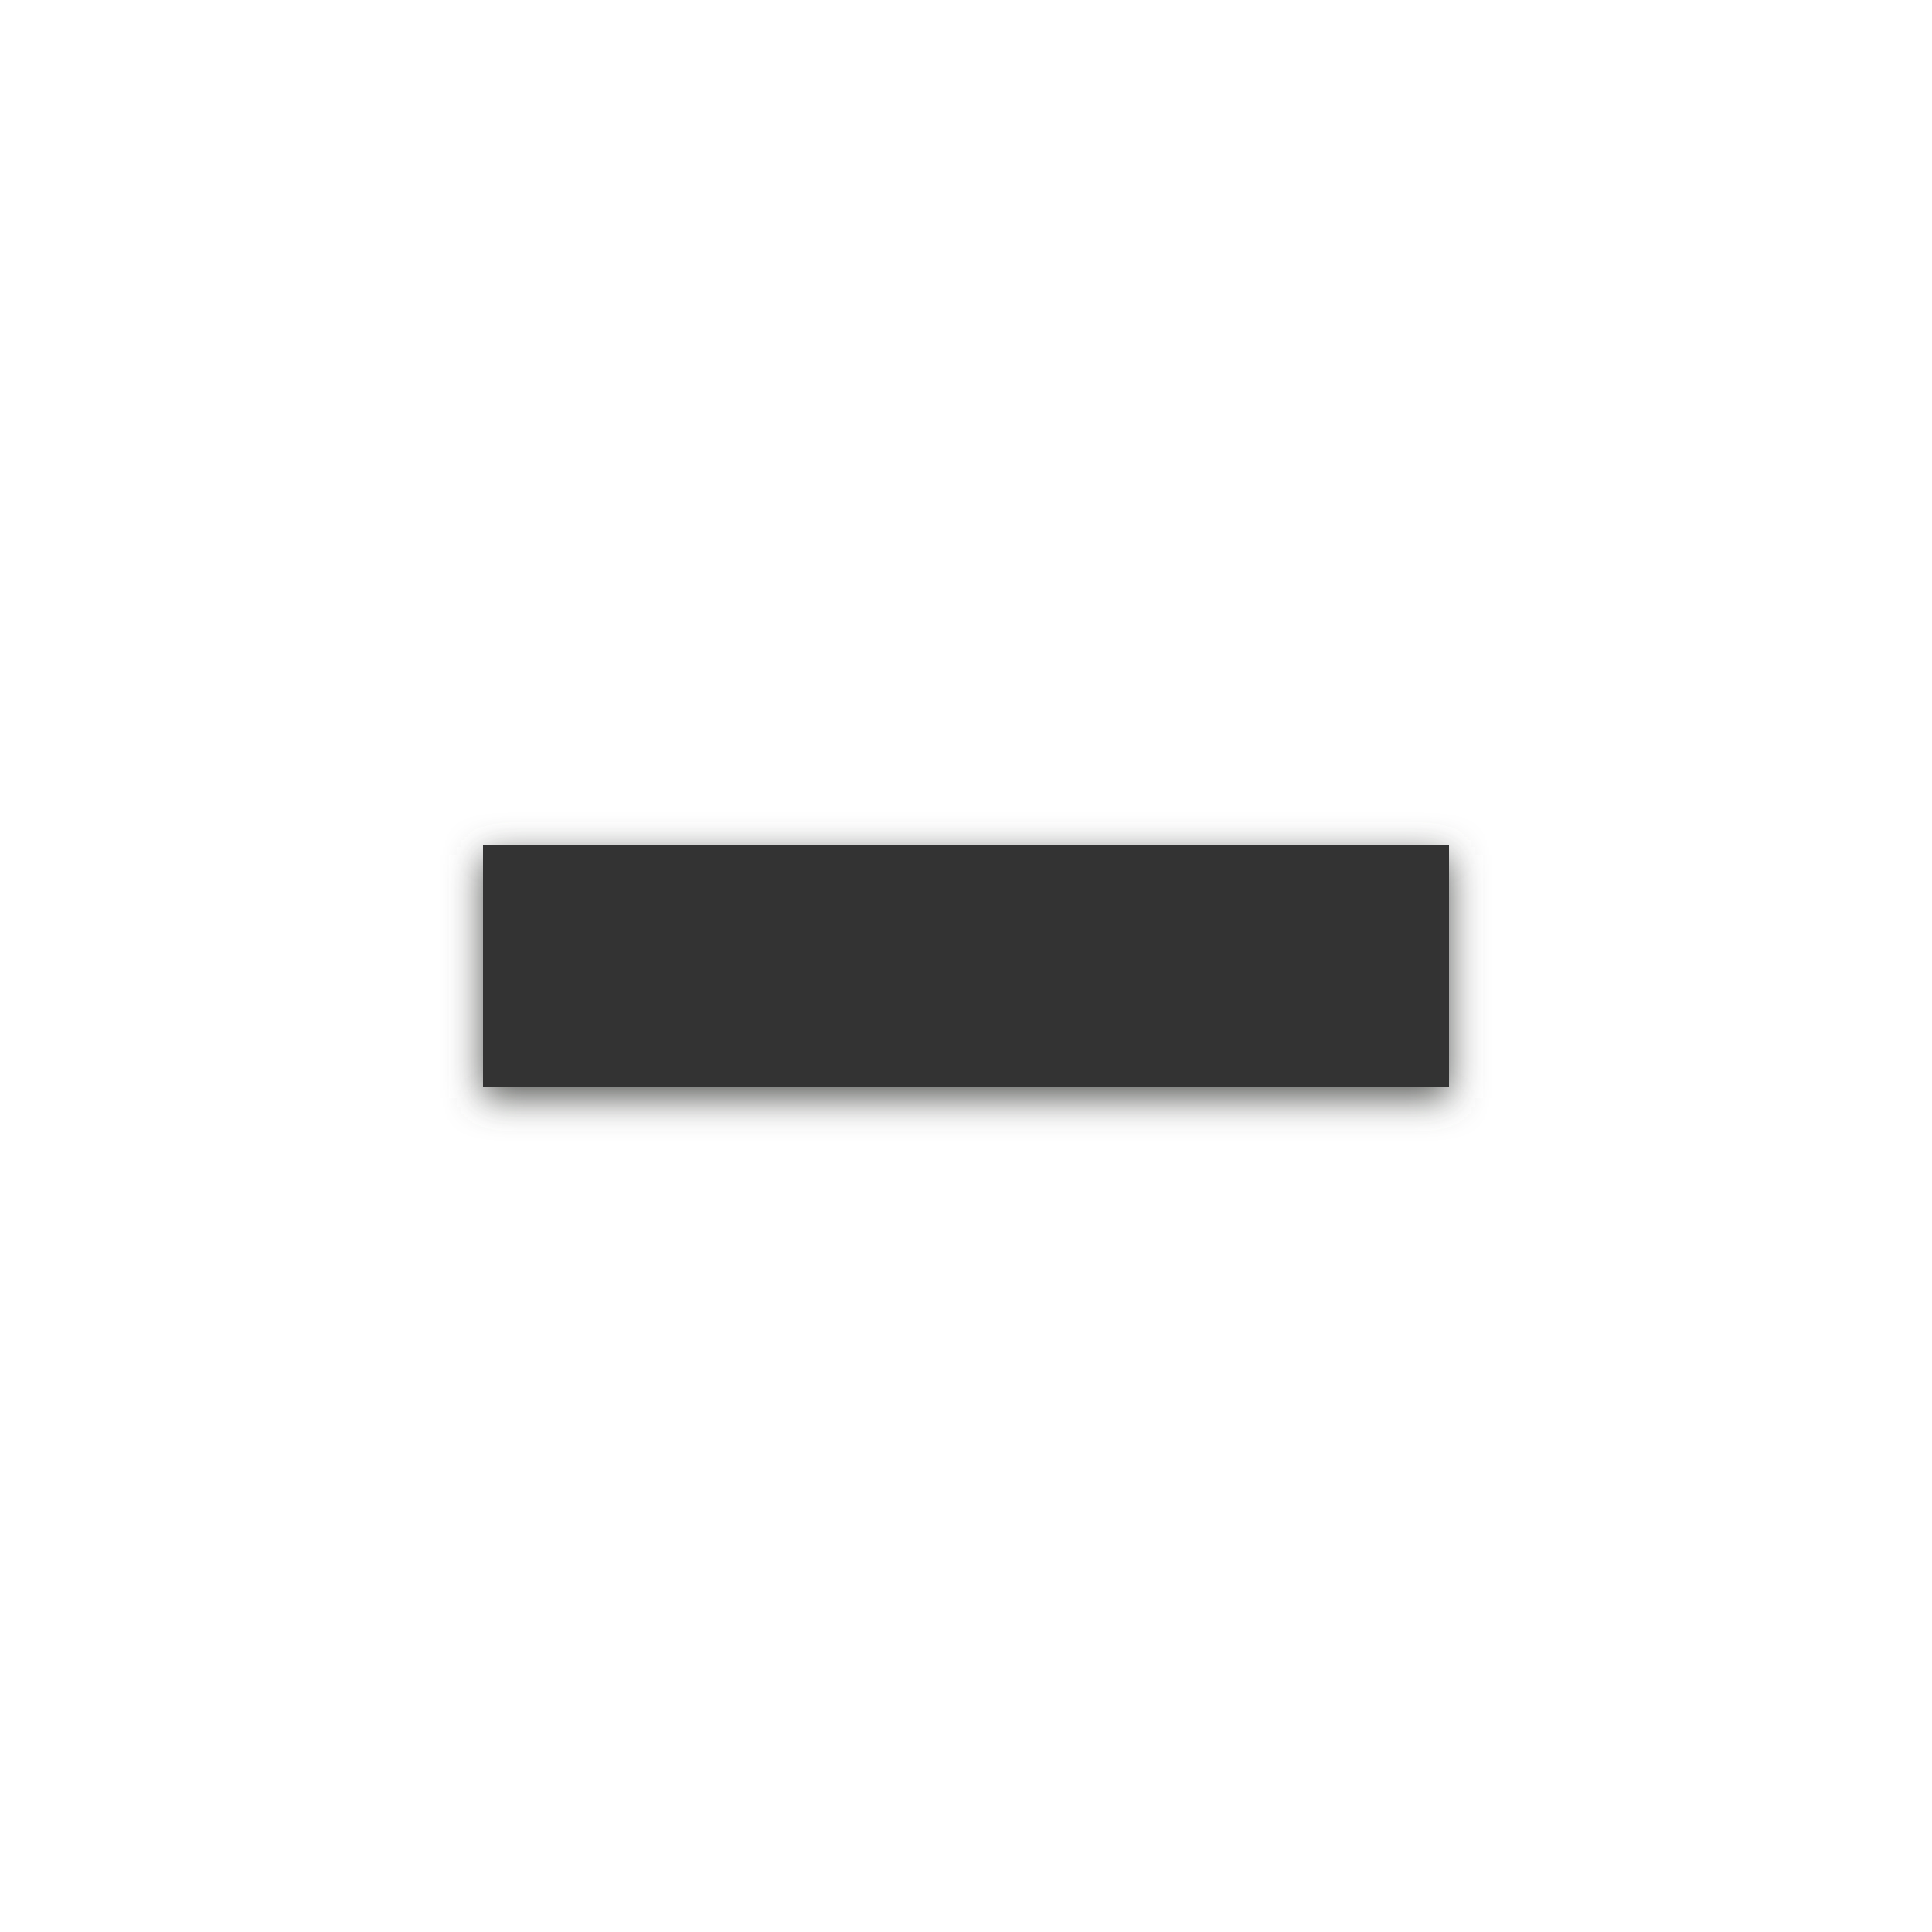
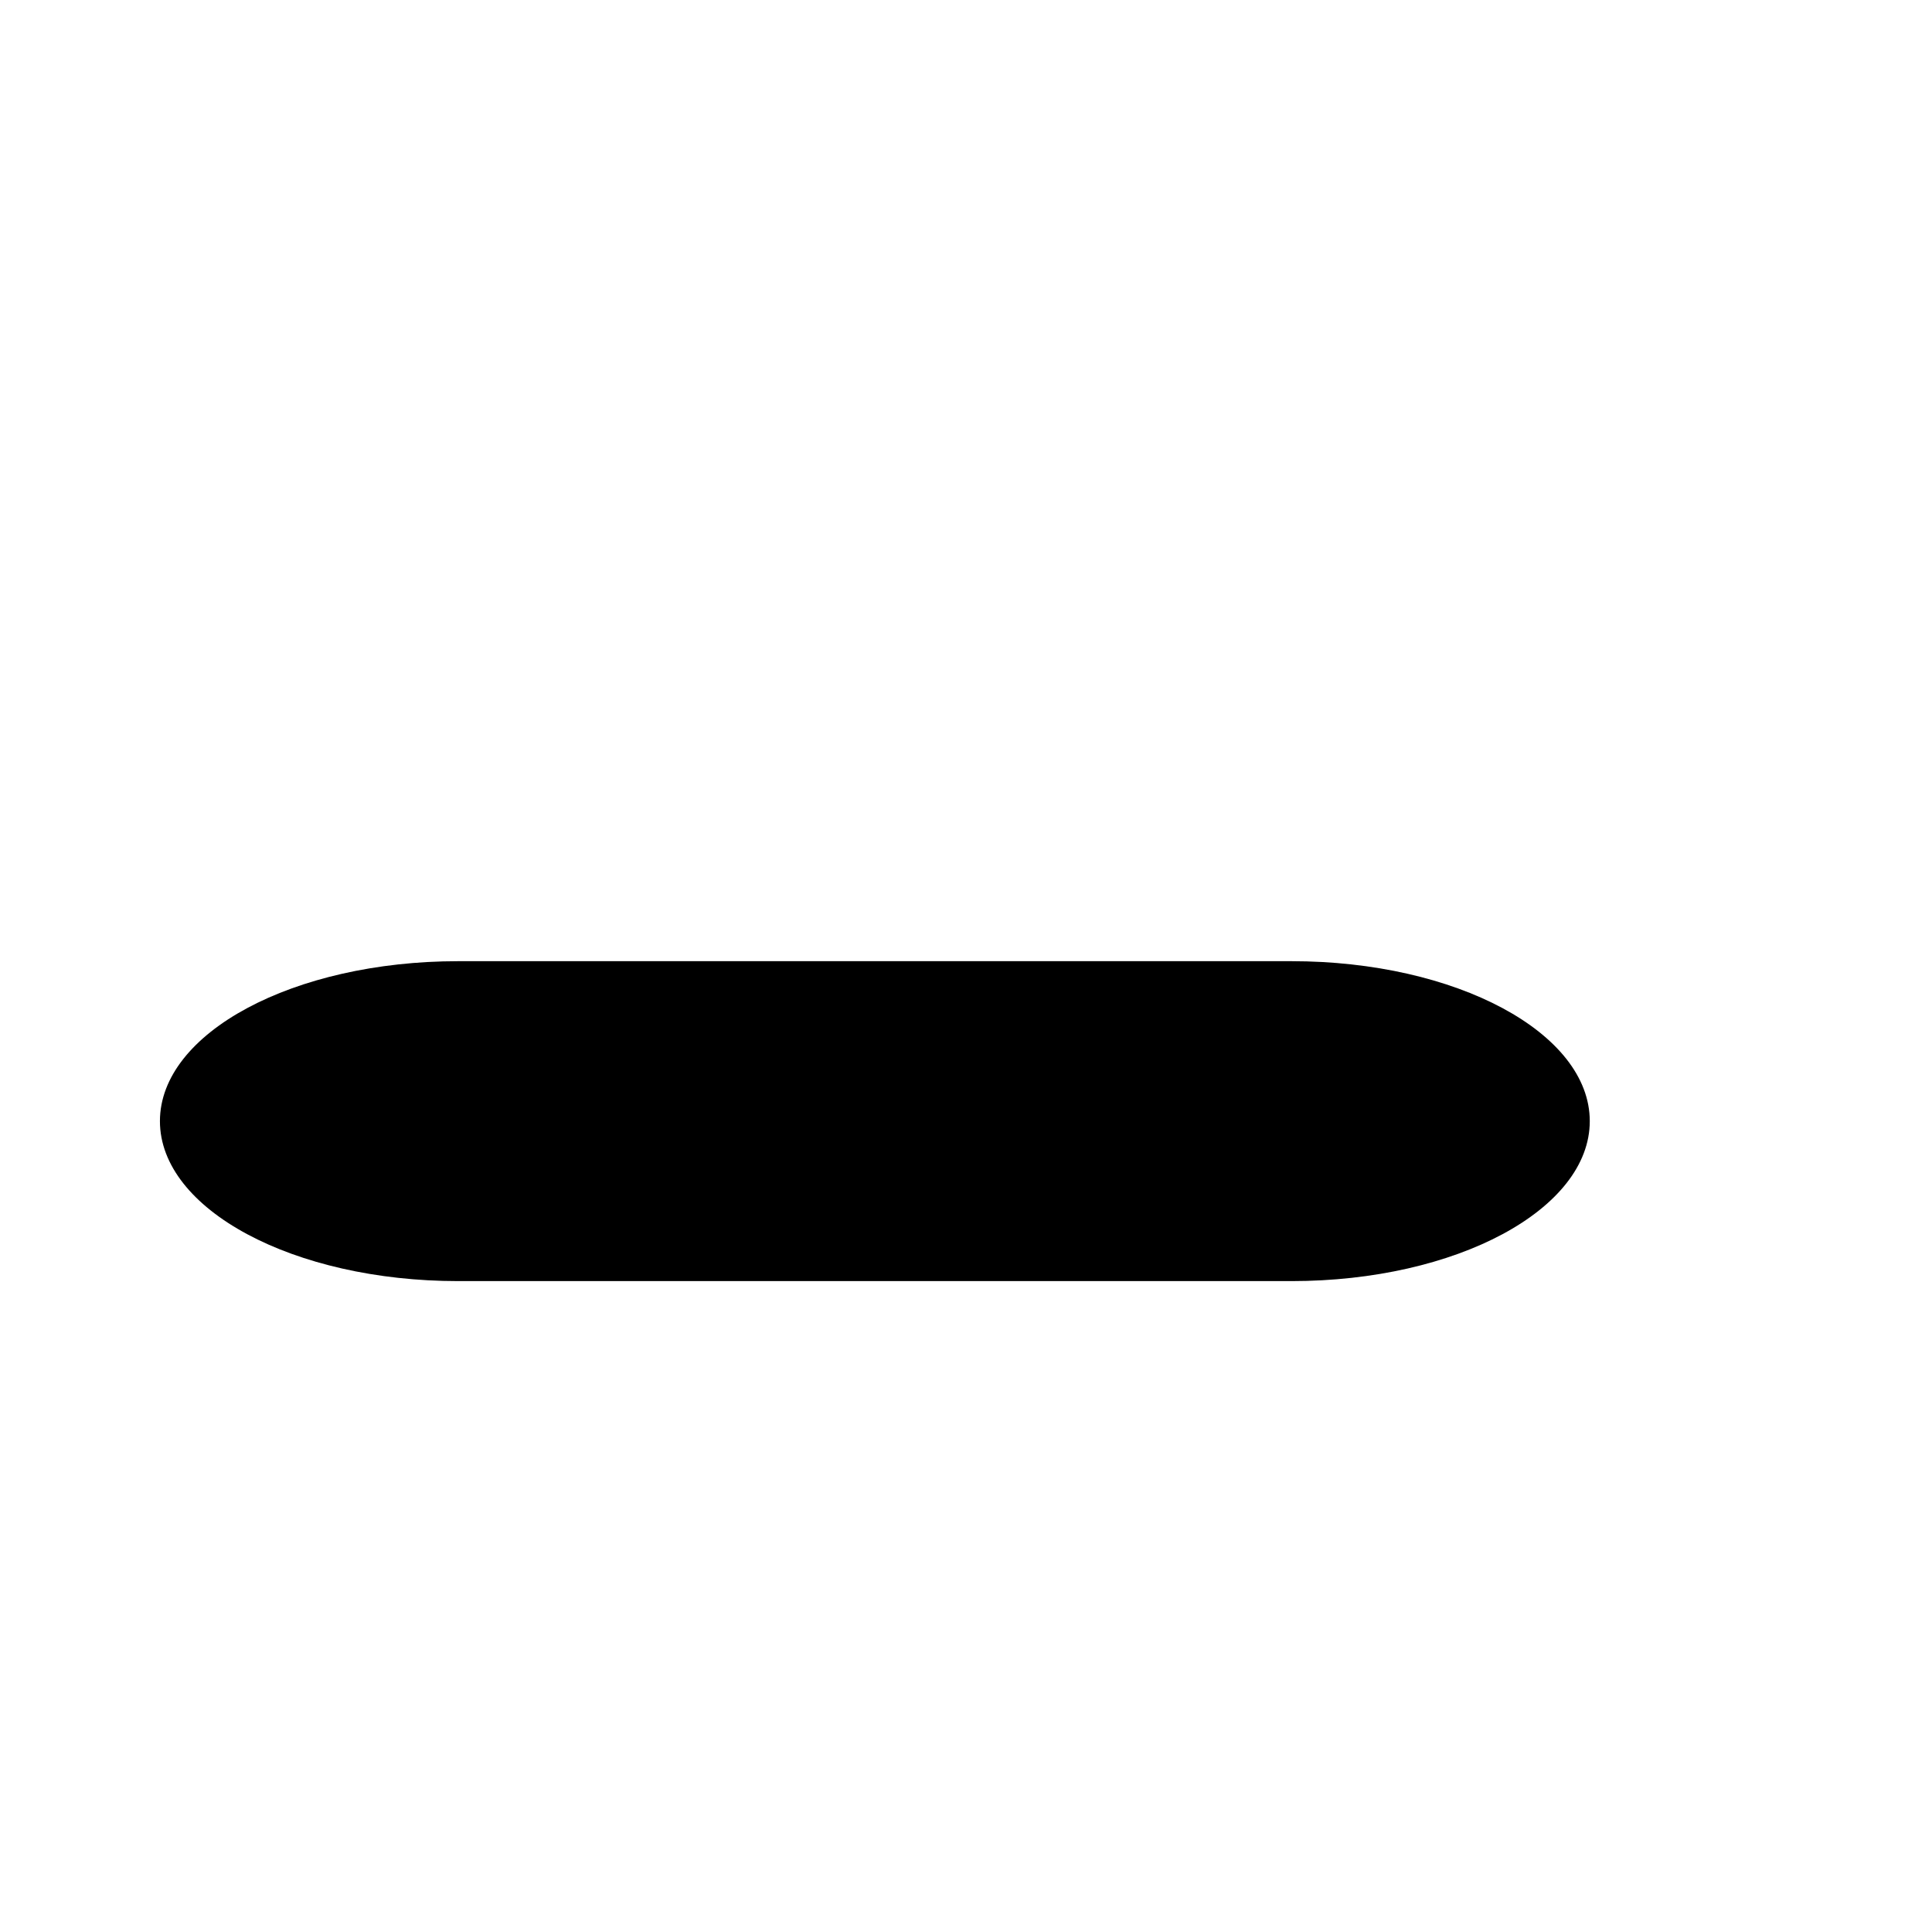
- <svg xmlns="http://www.w3.org/2000/svg" width="16" height="16" id="svg2" version="1.1">
-   <defs id="defs4">
-     <linearGradient id="linearGradient3802">
-       <stop style="stop-color:#eeeeec;stop-opacity:1;" offset="0" id="stop3804" />
-       <stop id="stop3812" offset="0.5" style="stop-color:#e4e4e1;stop-opacity:1;" />
-       <stop style="stop-color:#949493;stop-opacity:1;" offset="1" id="stop3806" />
-     </linearGradient>
-     <filter id="filter3971" x="-0.045" width="1.09" y="-0.18" height="1.36">
-       <feGaussianBlur stdDeviation="0.15" id="feGaussianBlur3973" />
-     </filter>
-   </defs>
-   <g id="layer1" transform="translate(0,-1036.362)">
-     <rect style="fill:#555753;fill-opacity:1;stroke:none;filter:url(#filter3971)" id="rect3931-1" width="8" height="2" x="4" y="1043.451" />
-     <rect style="fill:#333333;fill-opacity:1;stroke:none" id="rect3931" width="8" height="2" x="4" y="7" transform="translate(0,1036.362)" />
+ <svg xmlns="http://www.w3.org/2000/svg" width="12.077" height="12.009" id="svg4959" version="1.1">
+   <defs id="defs4961" />
+   <g id="layer1" transform="translate(-398.2133,-533.505)">
+     <rect style="color:#000000;fill:#000000;fill-opacity:1;fill-rule:nonzero;stroke:none;stroke-width:1;marker:none;visibility:visible;display:inline;overflow:visible;enable-background:accumulate" id="rect5494-2" width="8.938" height="2" x="399.213" y="539.514" rx="1.865" ry="1" />
  </g>
</svg>
